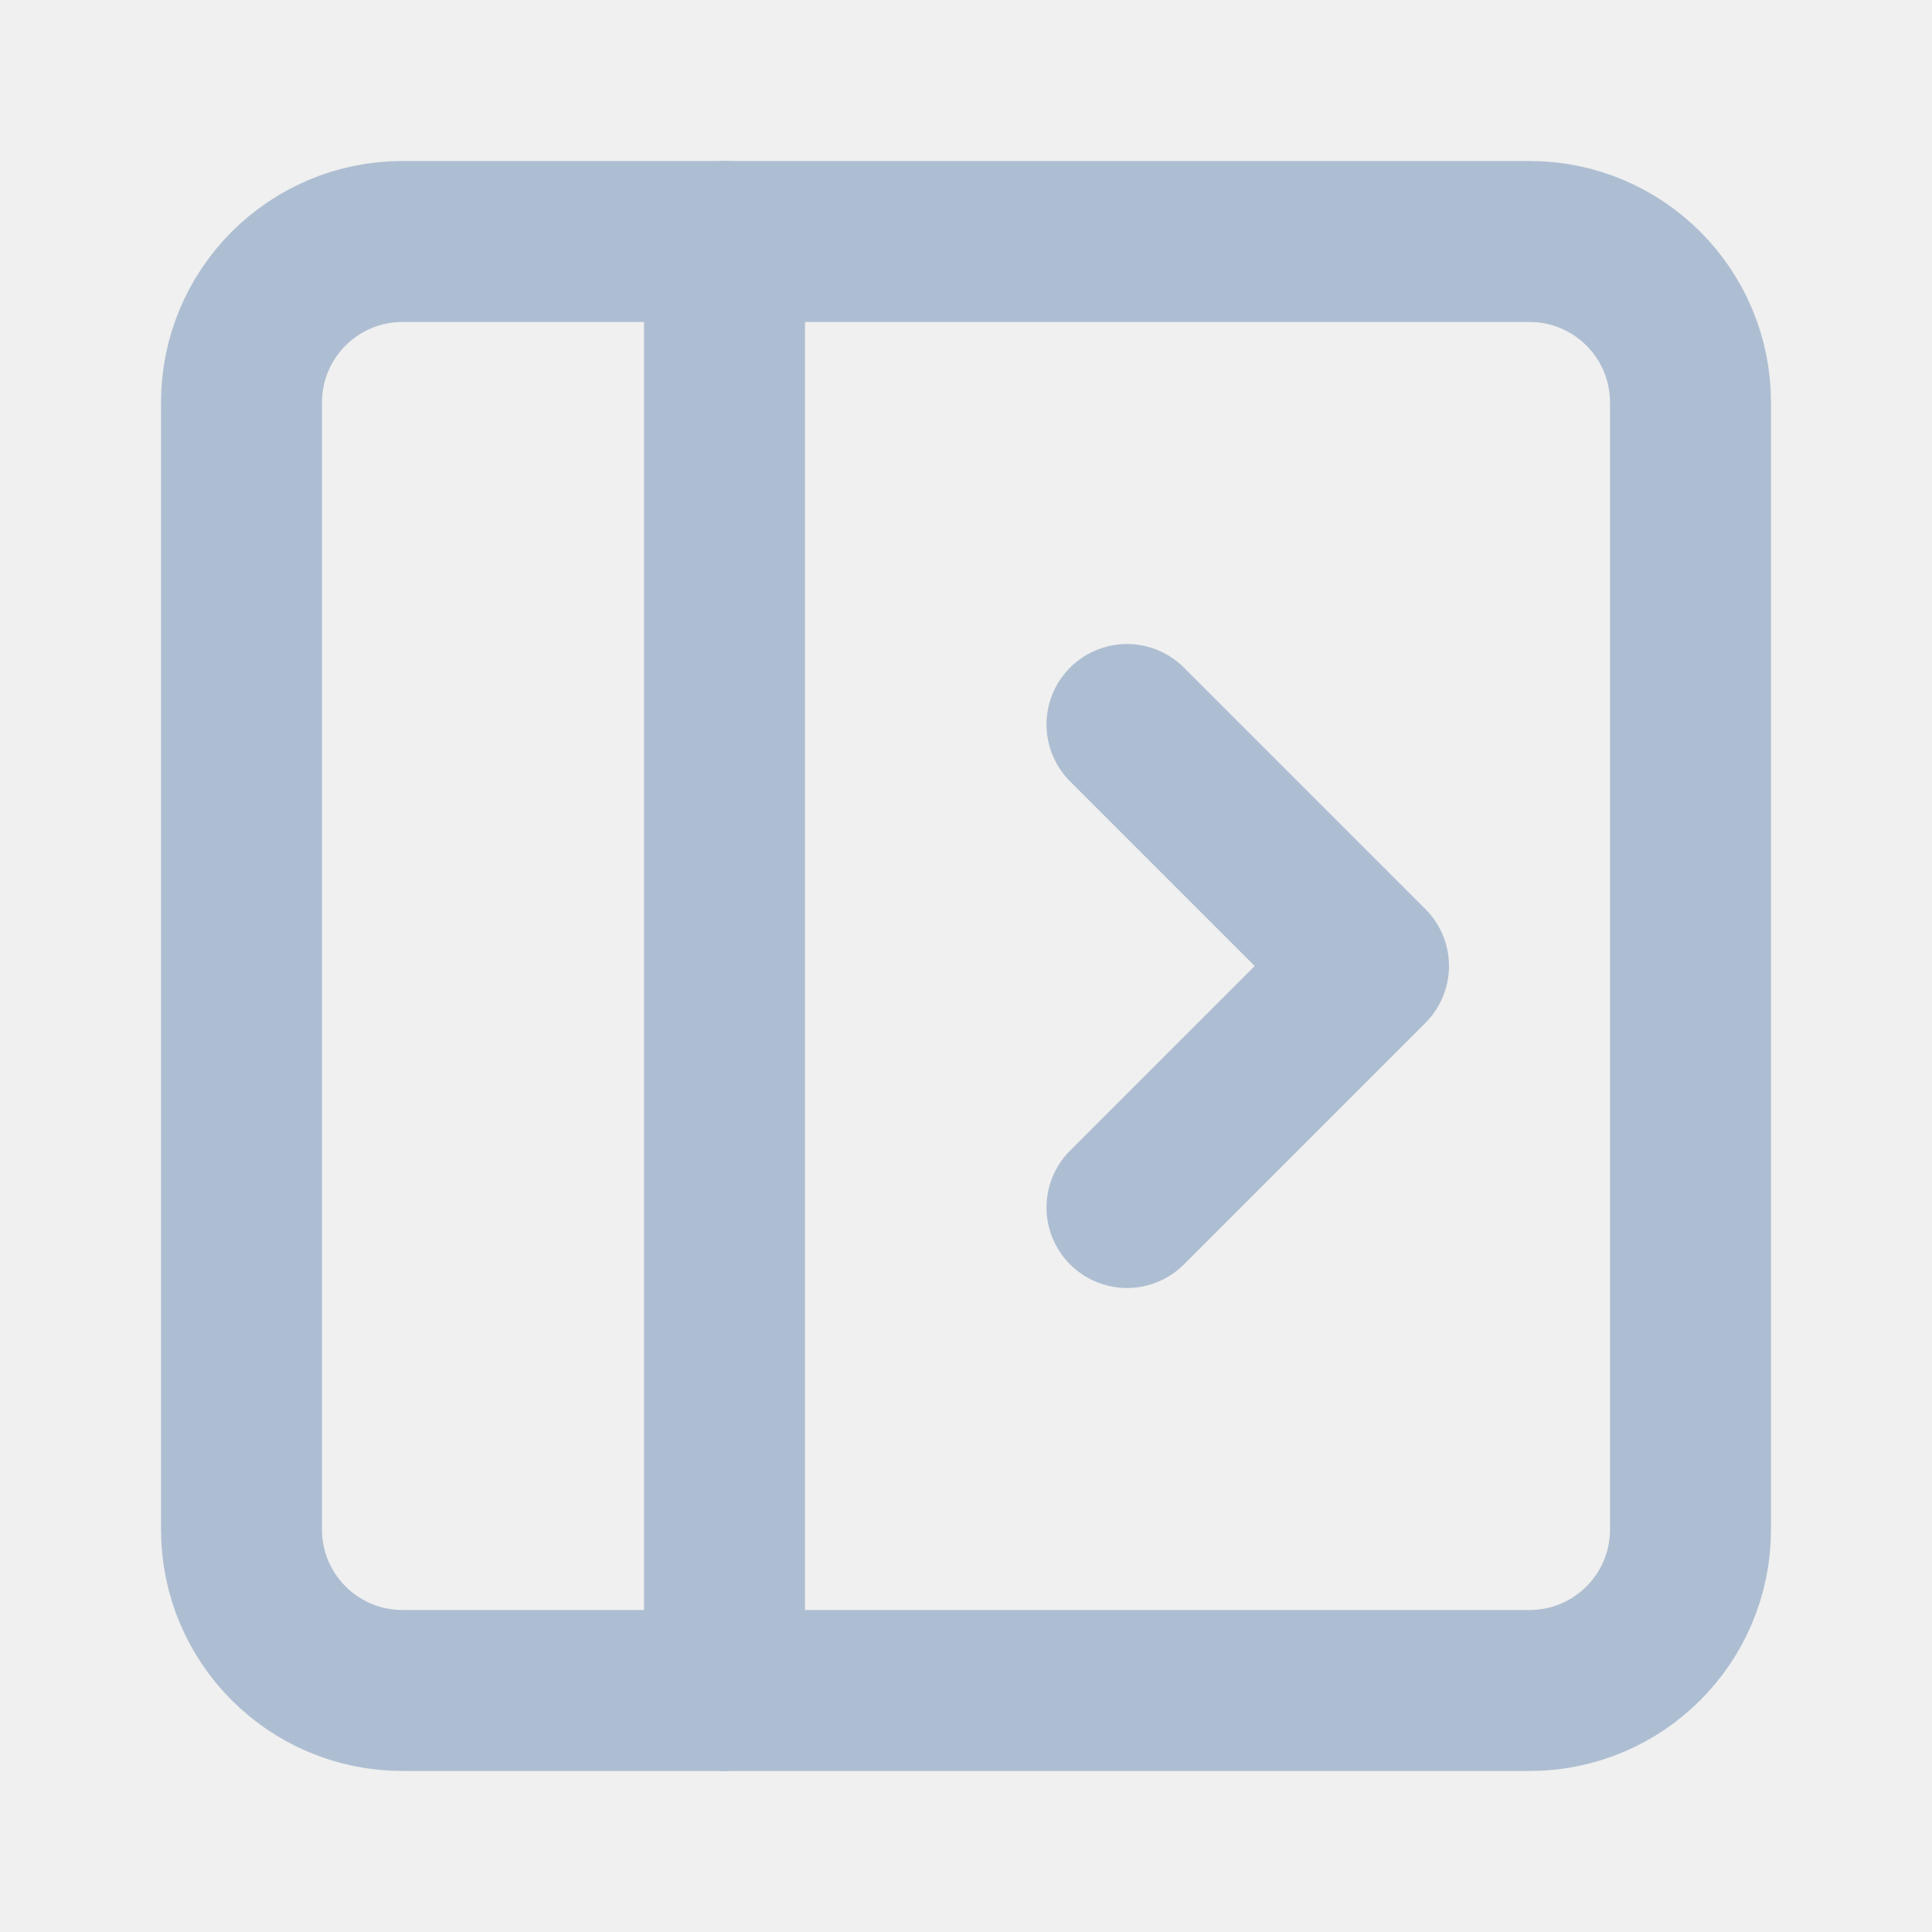
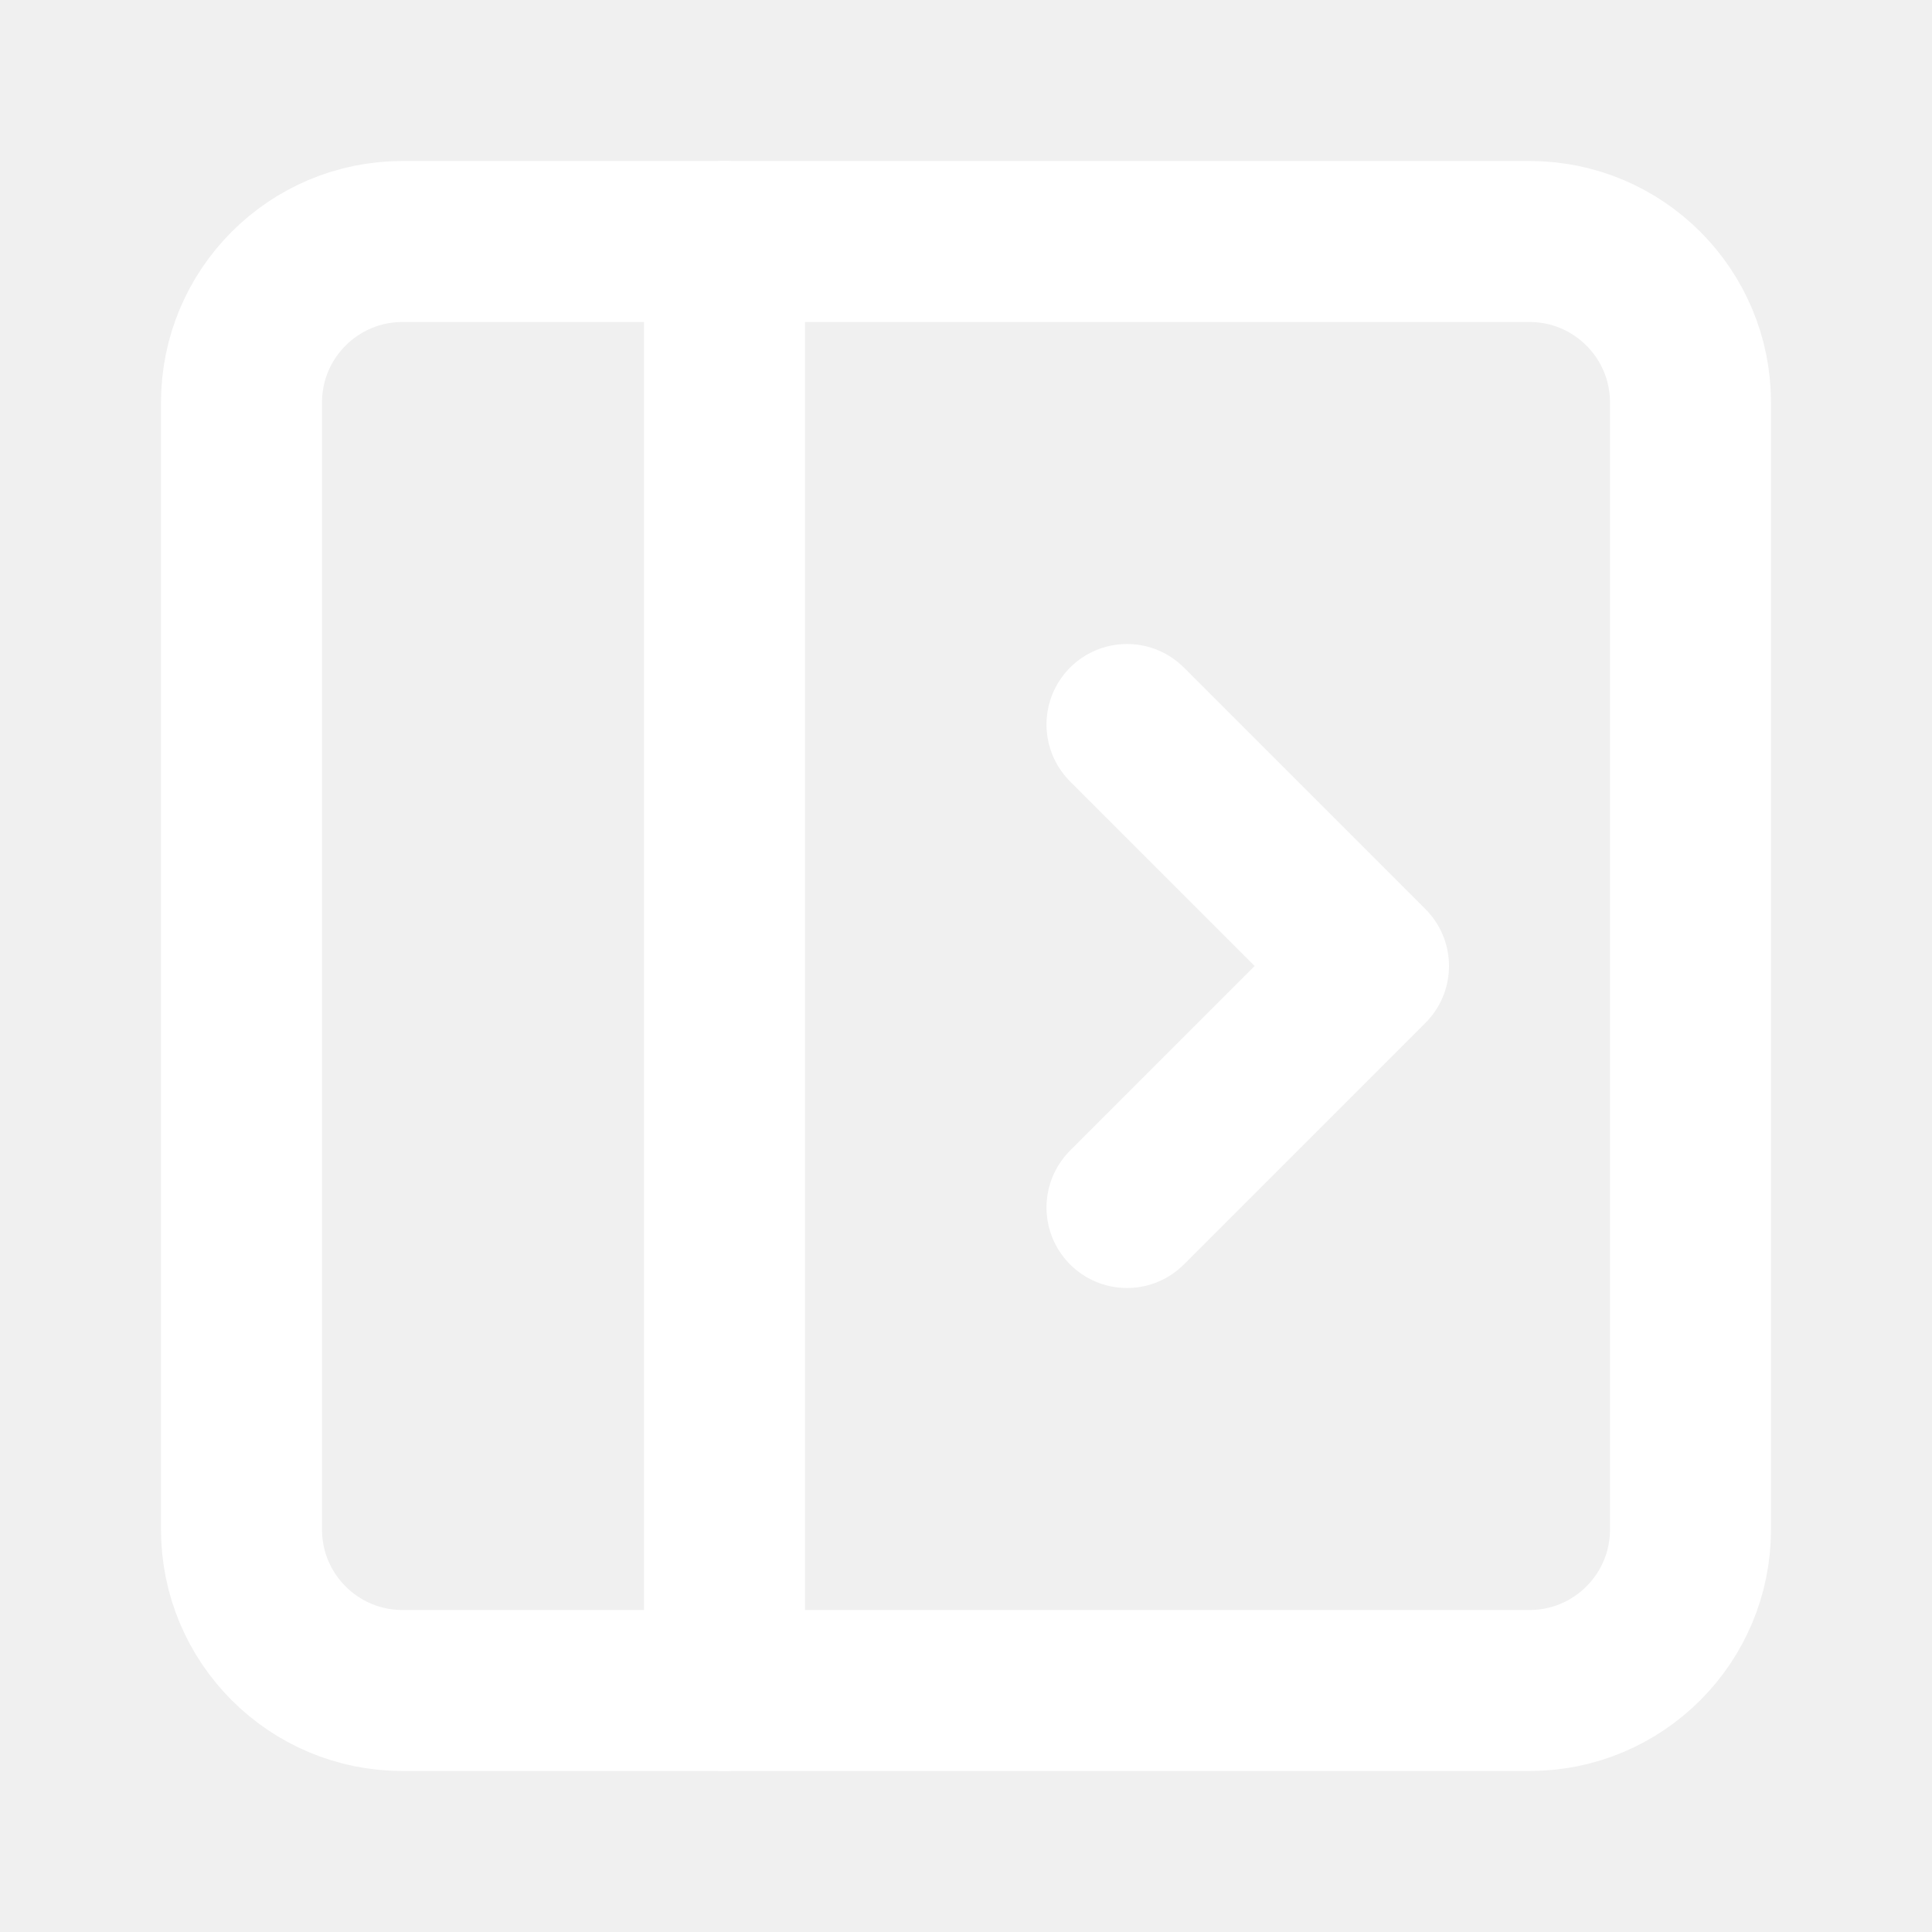
- <svg xmlns="http://www.w3.org/2000/svg" width="24" height="24" viewBox="0 0 24 24" fill="none" stroke="#aebed2" stroke-width="2" stroke-linecap="round" stroke-linejoin="round">
+ <svg xmlns="http://www.w3.org/2000/svg" width="24" height="24" viewBox="0 0 24 24" fill="none" stroke="#ffffff" stroke-width="2" stroke-linecap="round" stroke-linejoin="round">
  <rect width="18" height="18" x="3" y="3" rx="2" />
  <path d="M9 3v18" />
  <path d="m14 9 3 3-3 3" />
</svg>
